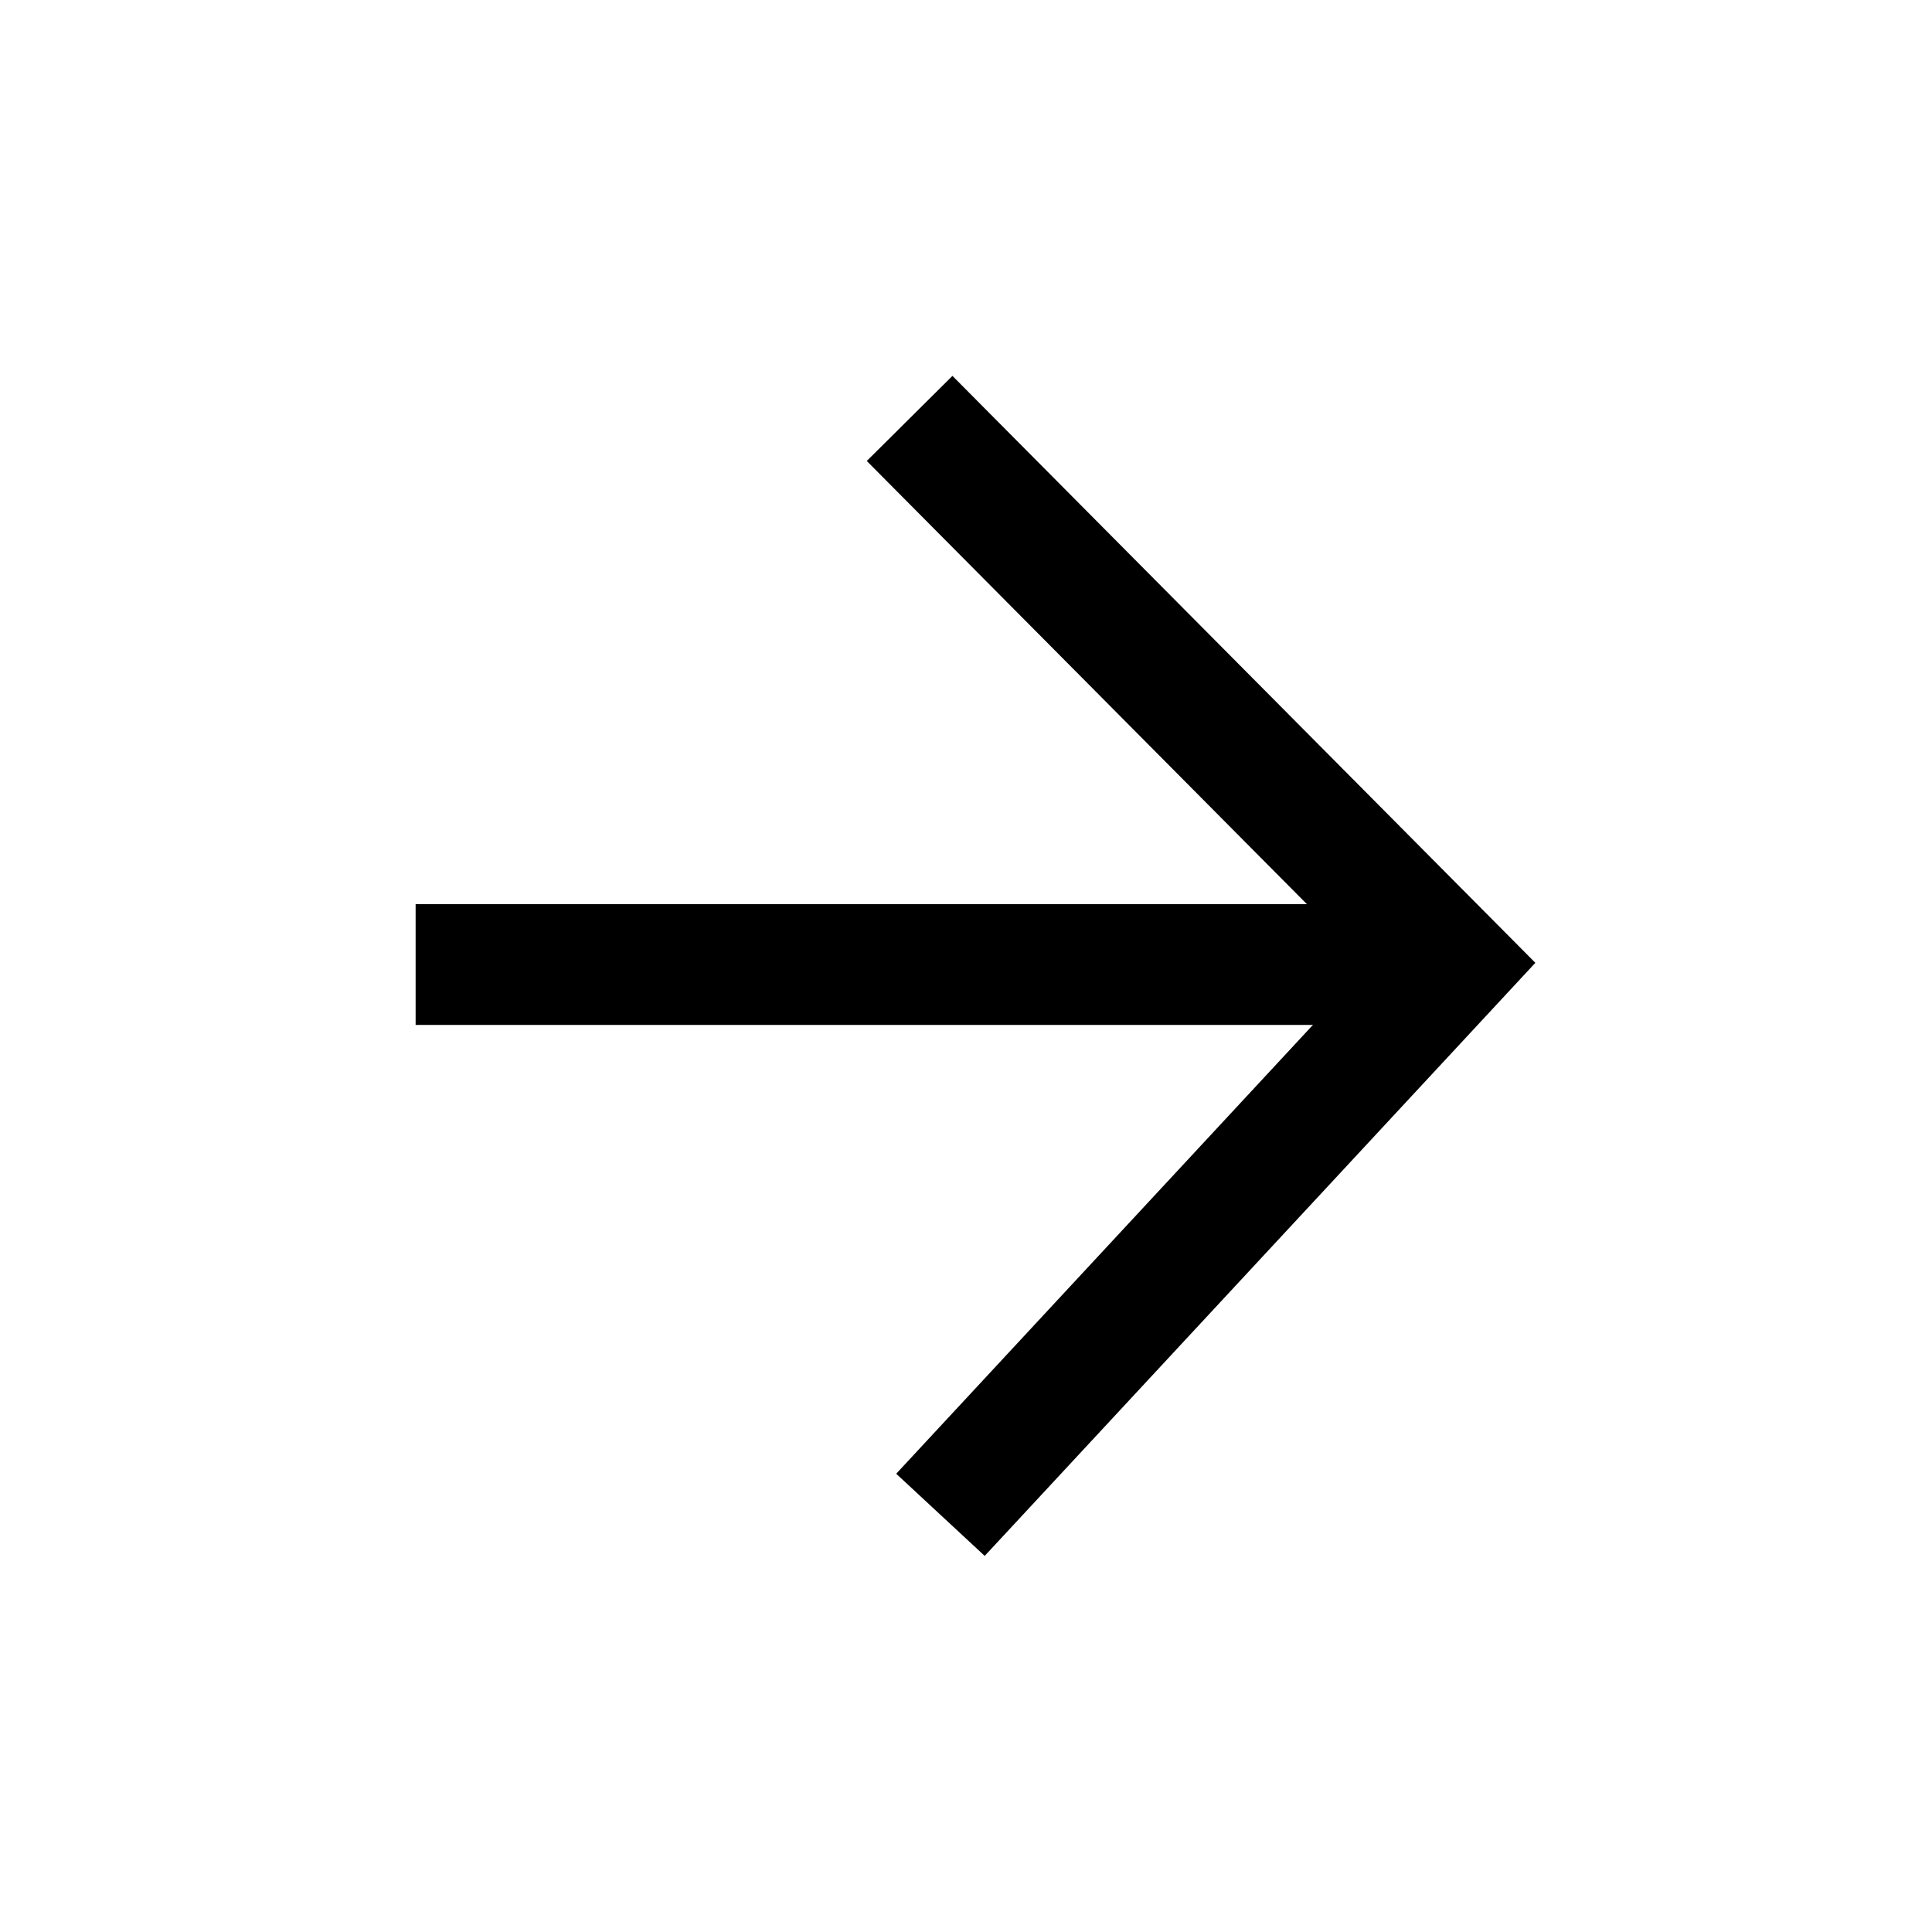
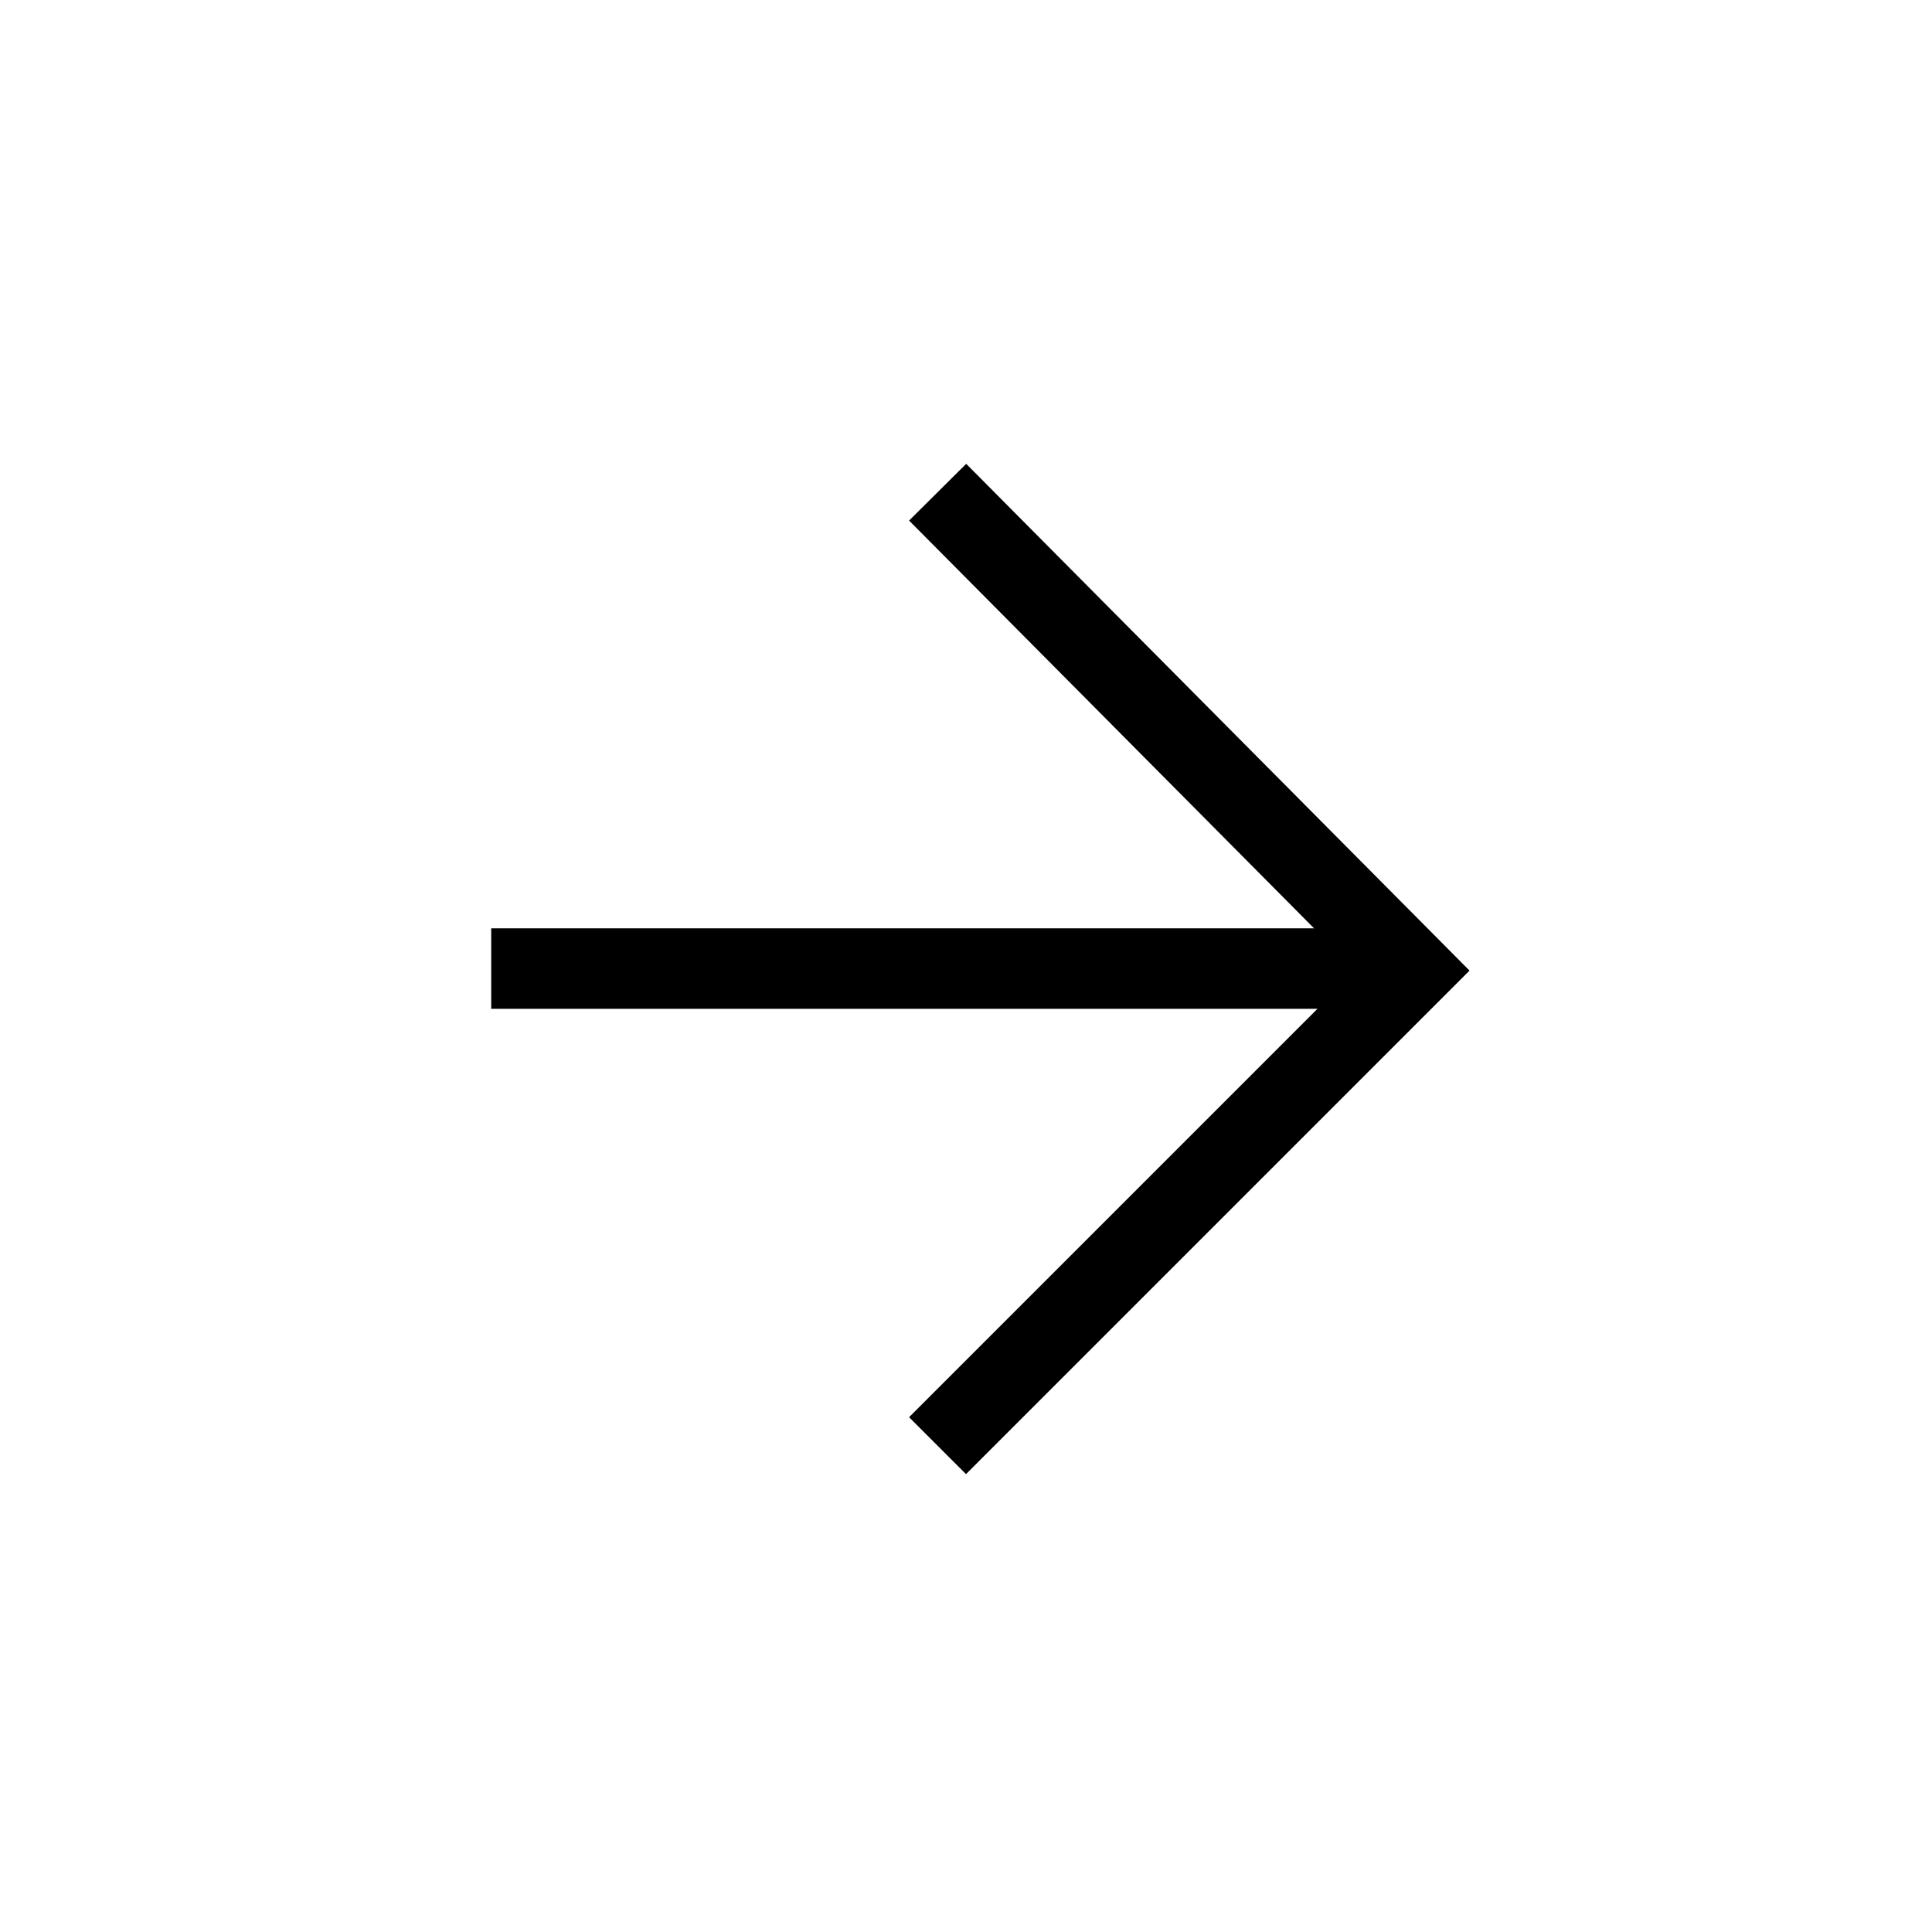
<svg xmlns="http://www.w3.org/2000/svg" width="24" height="24" viewBox="0 0 24 24" fill="none">
-   <path d="M11.828 5.73L18.033 11.978L12.193 18.268" stroke="currentColor" stroke-width="1.5" stroke-linecap="square" />
-   <path d="M17.216 11.982L5.913 11.982" stroke="currentColor" stroke-width="1.5" stroke-linecap="square" />
+   <path d="M12 6.469L17.549 12.056L12 17.605" stroke="currentColor" stroke-width="1" stroke-linecap="square" />
+   <path d="M16.711 12.032L6.602 12.032" stroke="currentColor" stroke-width="1" stroke-linecap="square" />
</svg>
